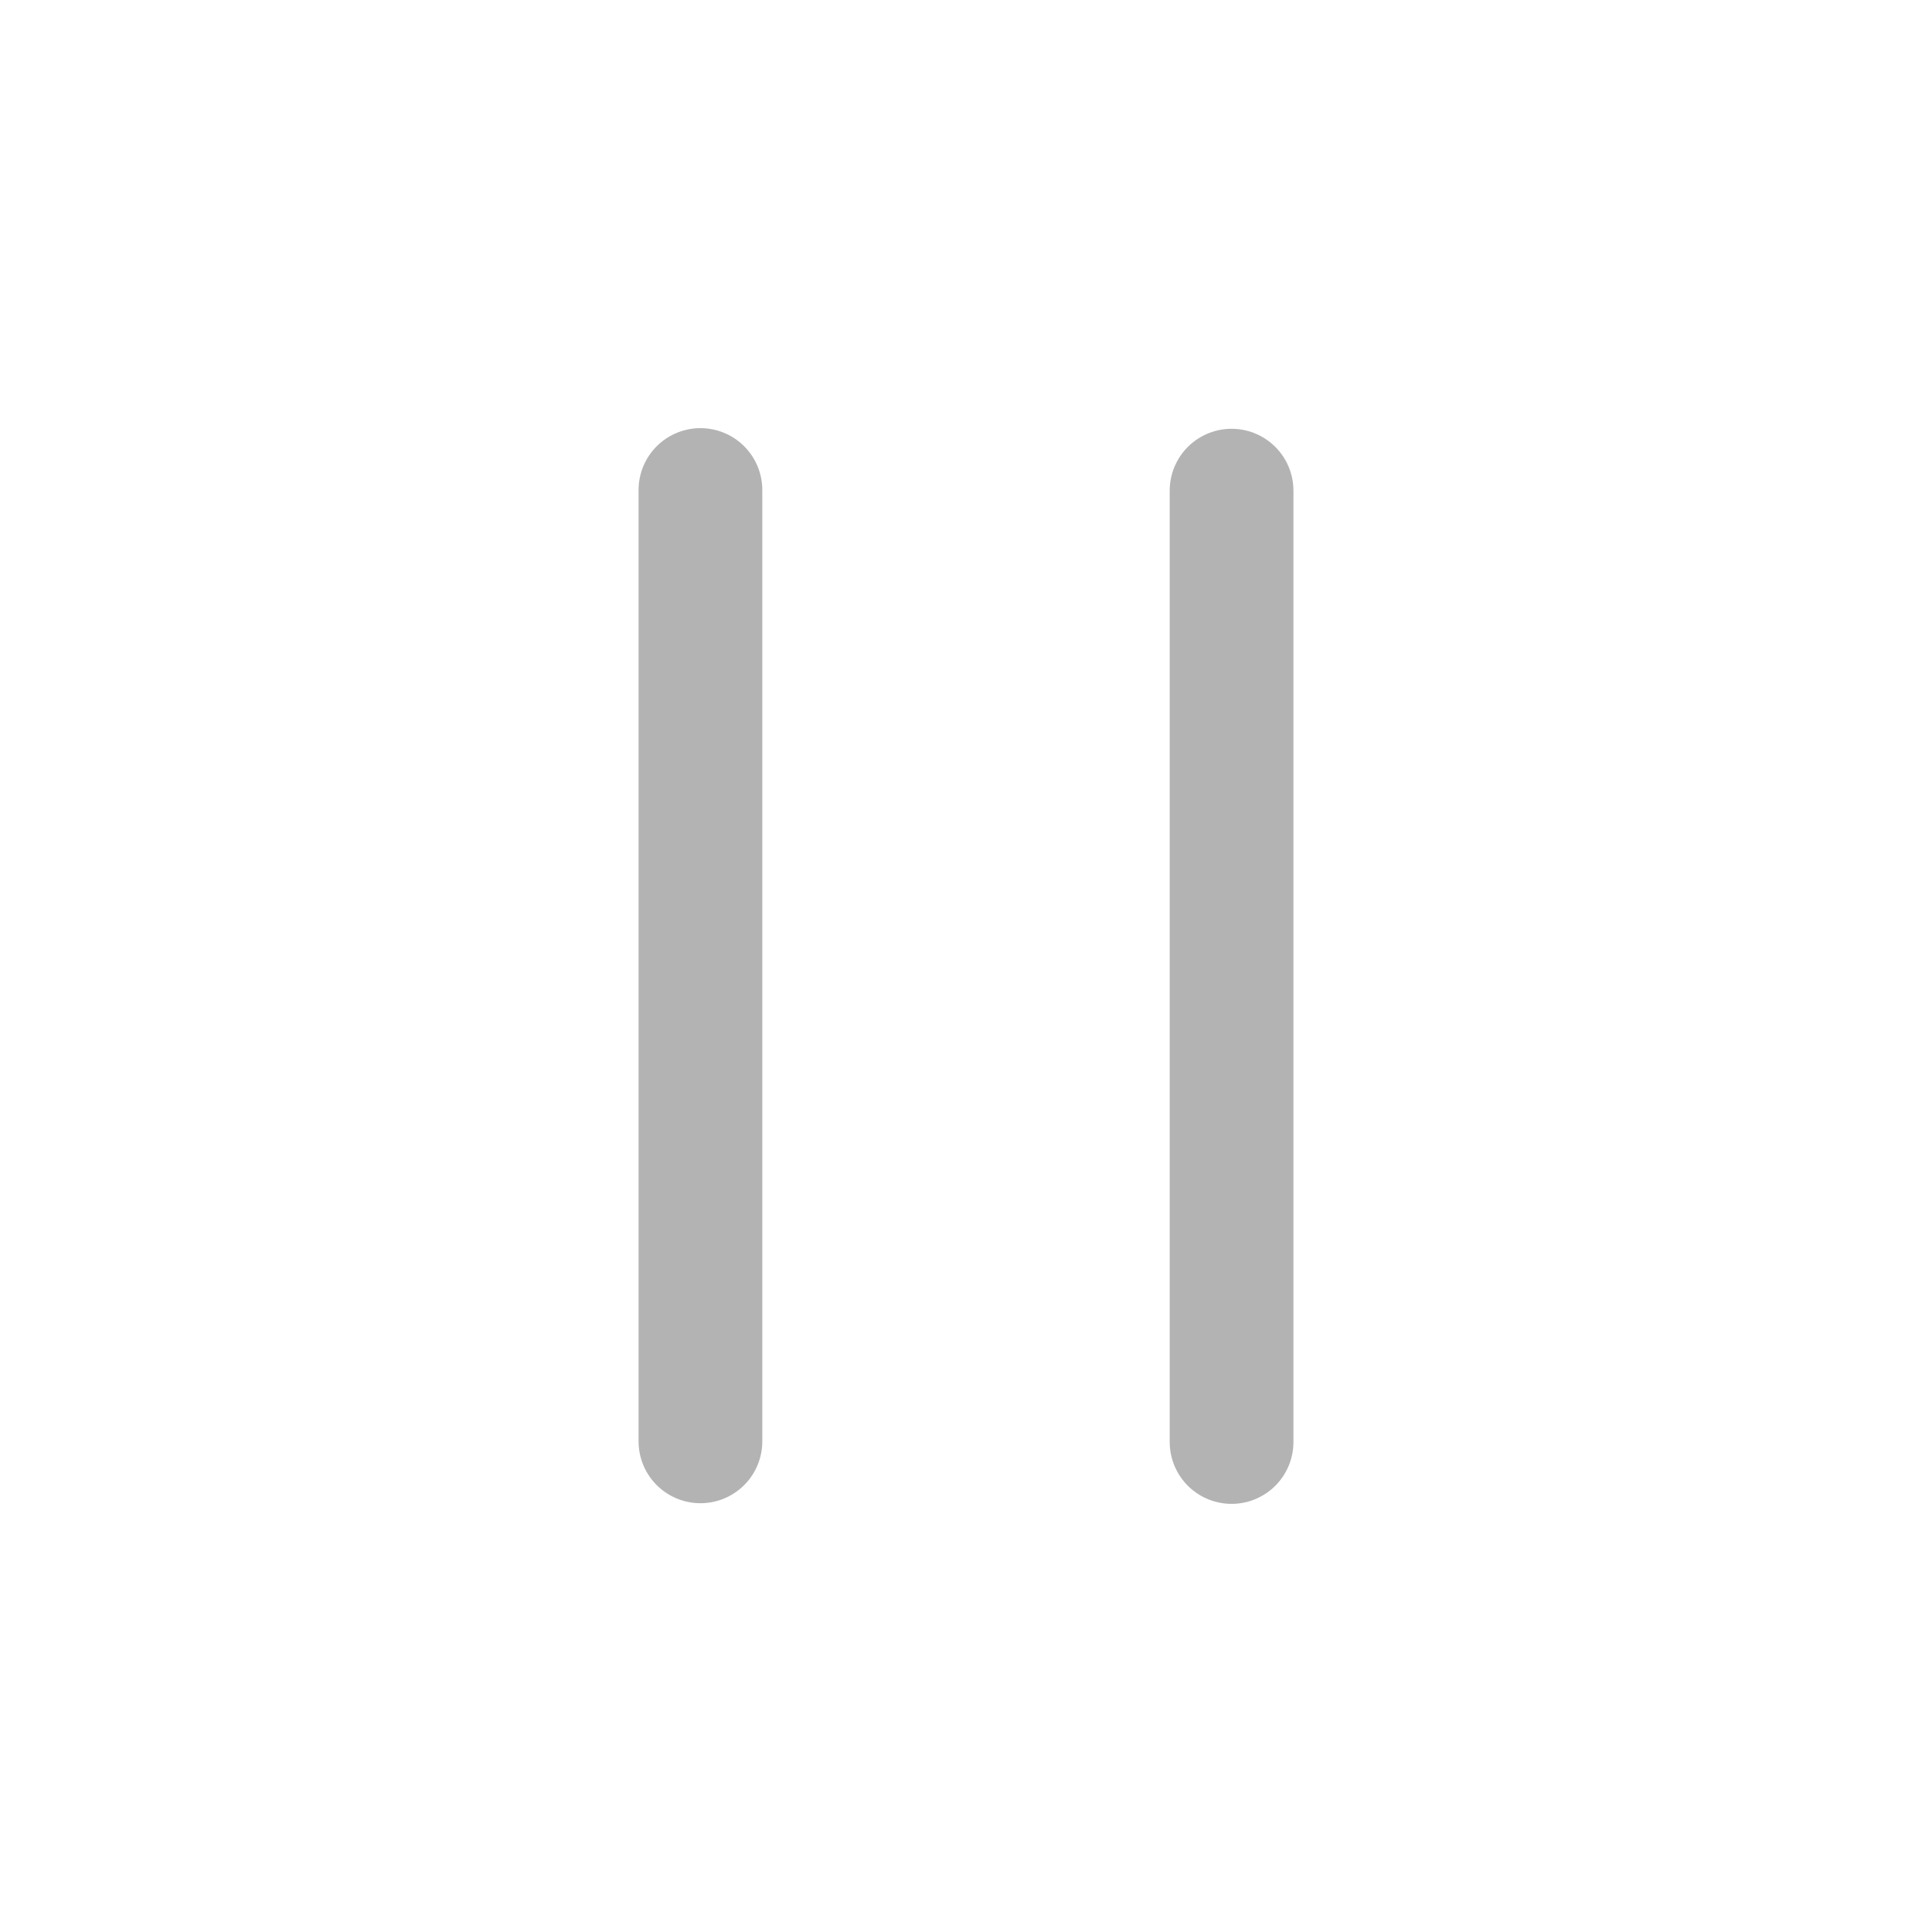
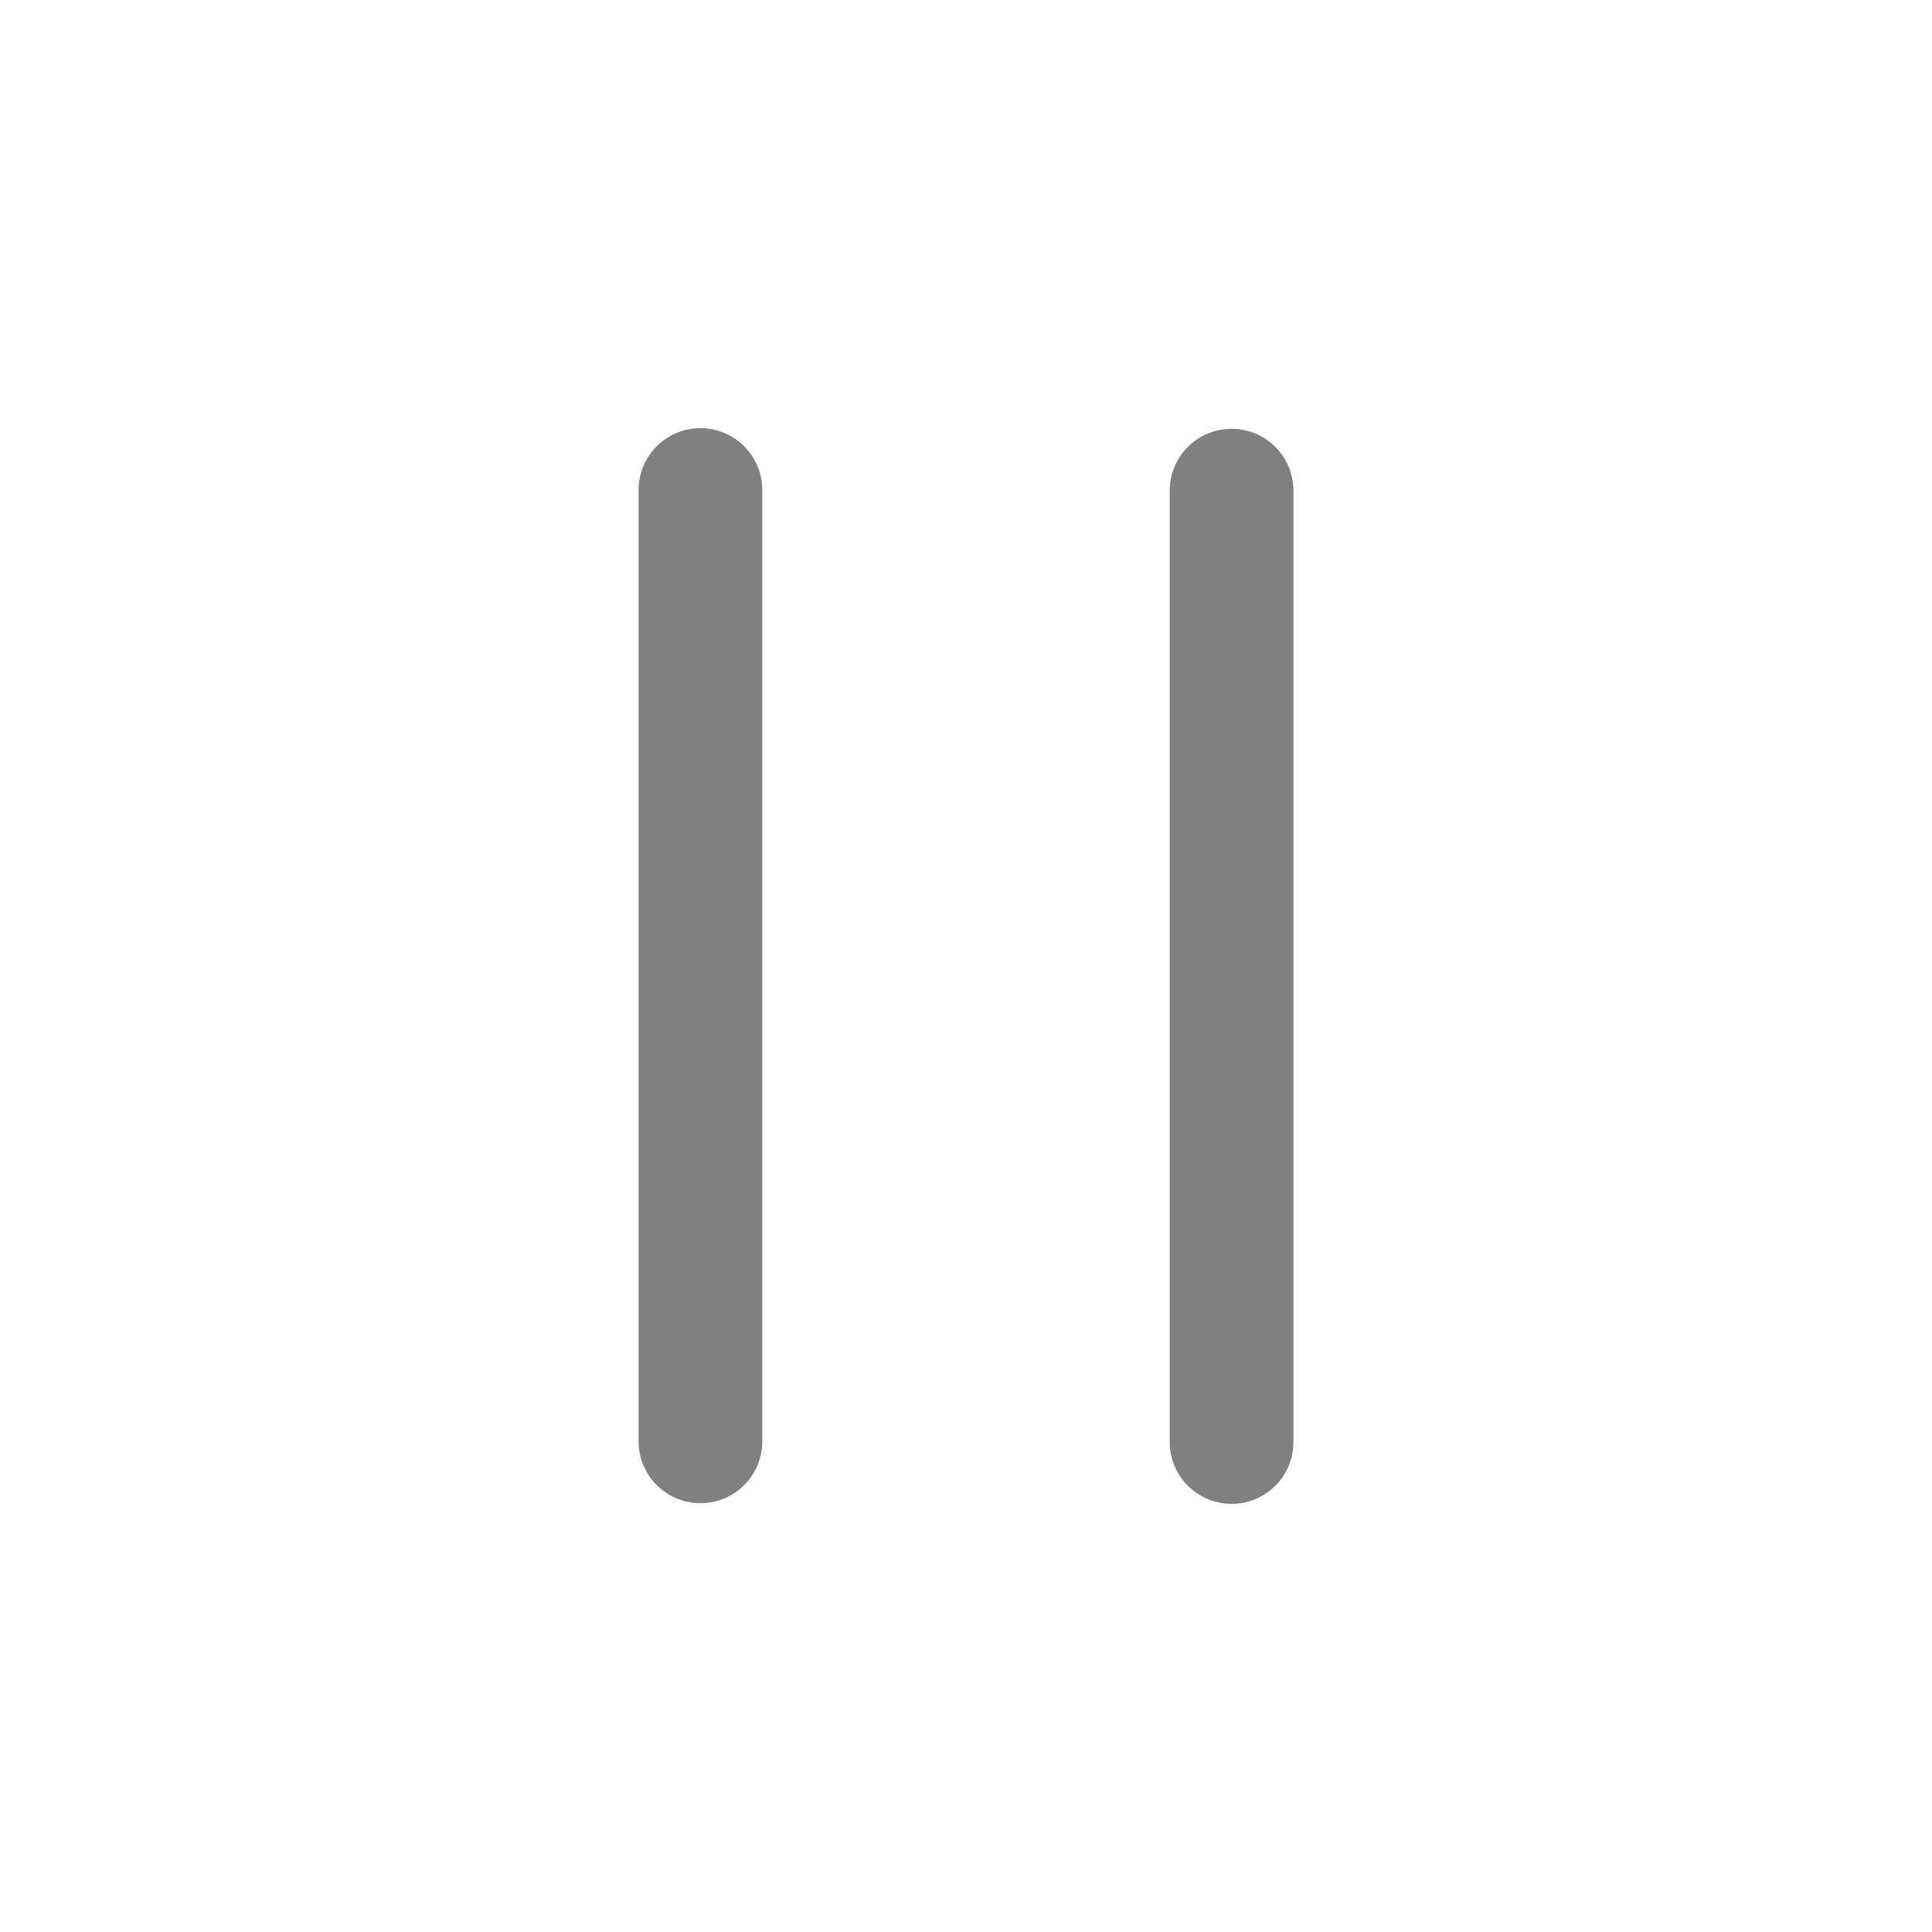
- <svg xmlns="http://www.w3.org/2000/svg" width="16" height="16" viewBox="0 0 24 24" fill="none" stroke="#b3b3b3" stroke-width="2" stroke-linecap="round" stroke-linejoin="round">
+ <svg xmlns="http://www.w3.org/2000/svg" width="16" height="16" viewBox="0 0 24 24" fill="none" stroke="#808080" stroke-width="2" stroke-linecap="round" stroke-linejoin="round">
  <path d="m8.701 6.087v11.818" stroke-width="1.537" />
  <path d="m15.299 6.095v11.818" stroke-width="1.537" />
</svg>
